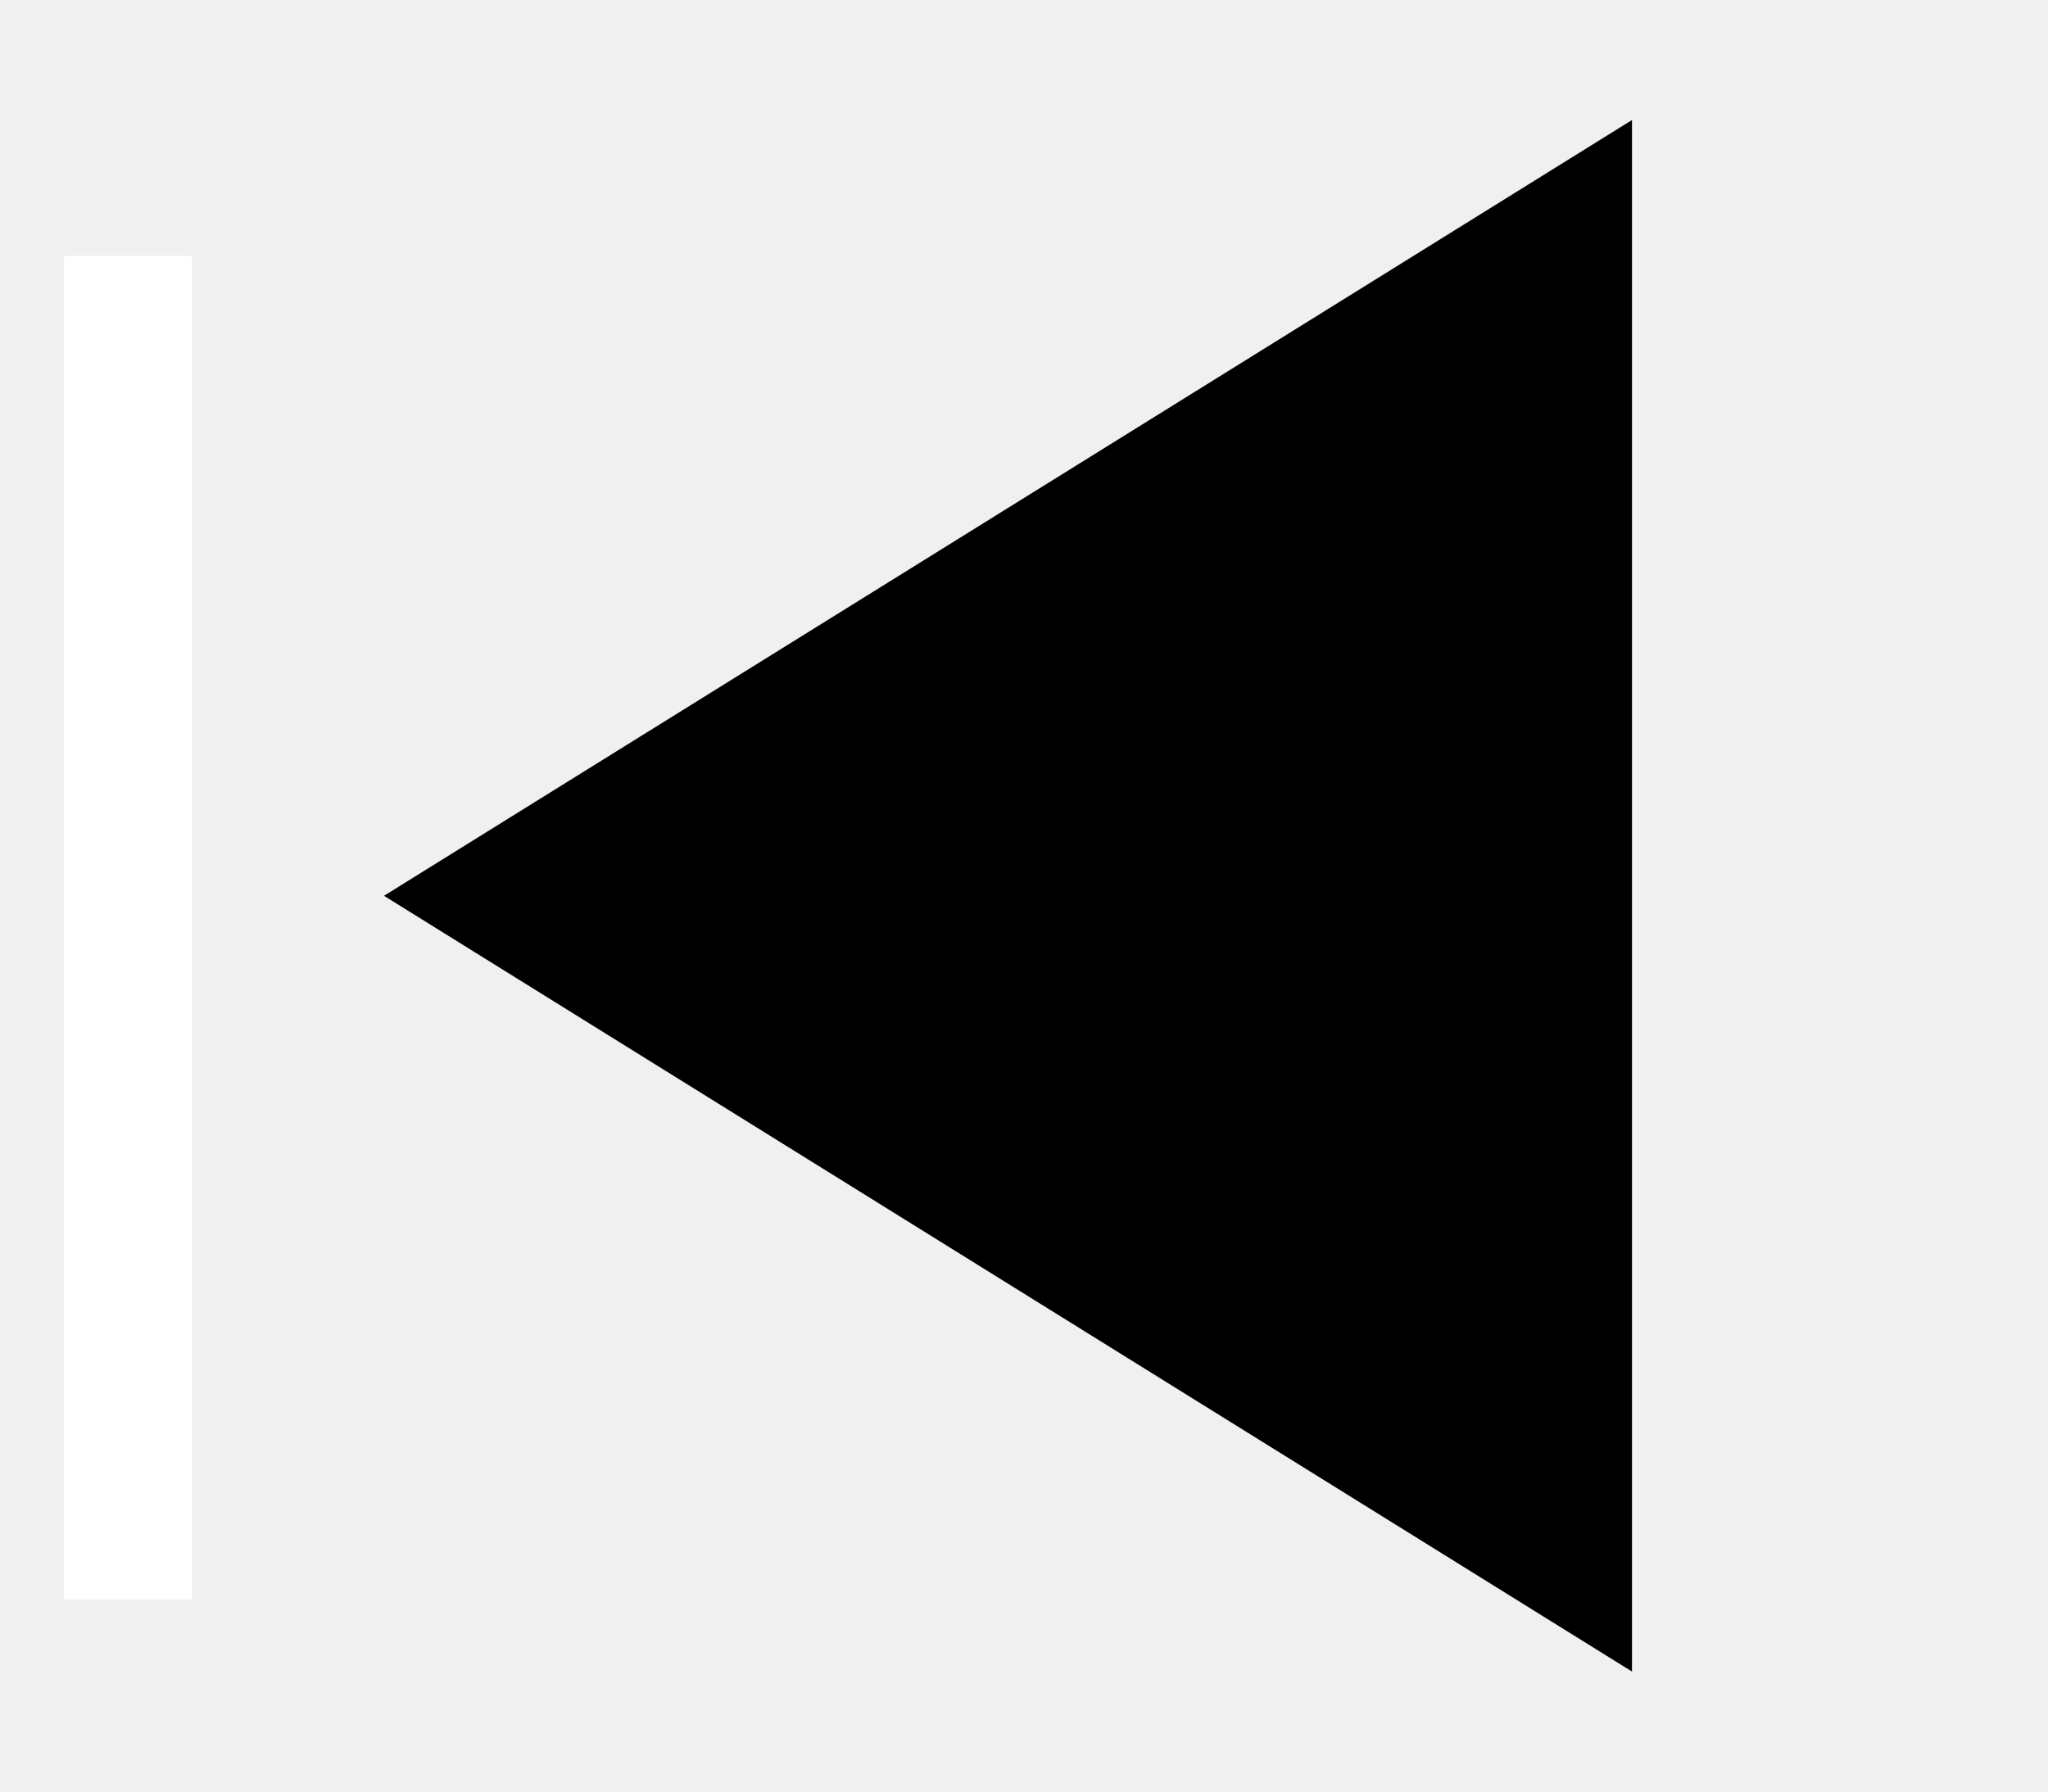
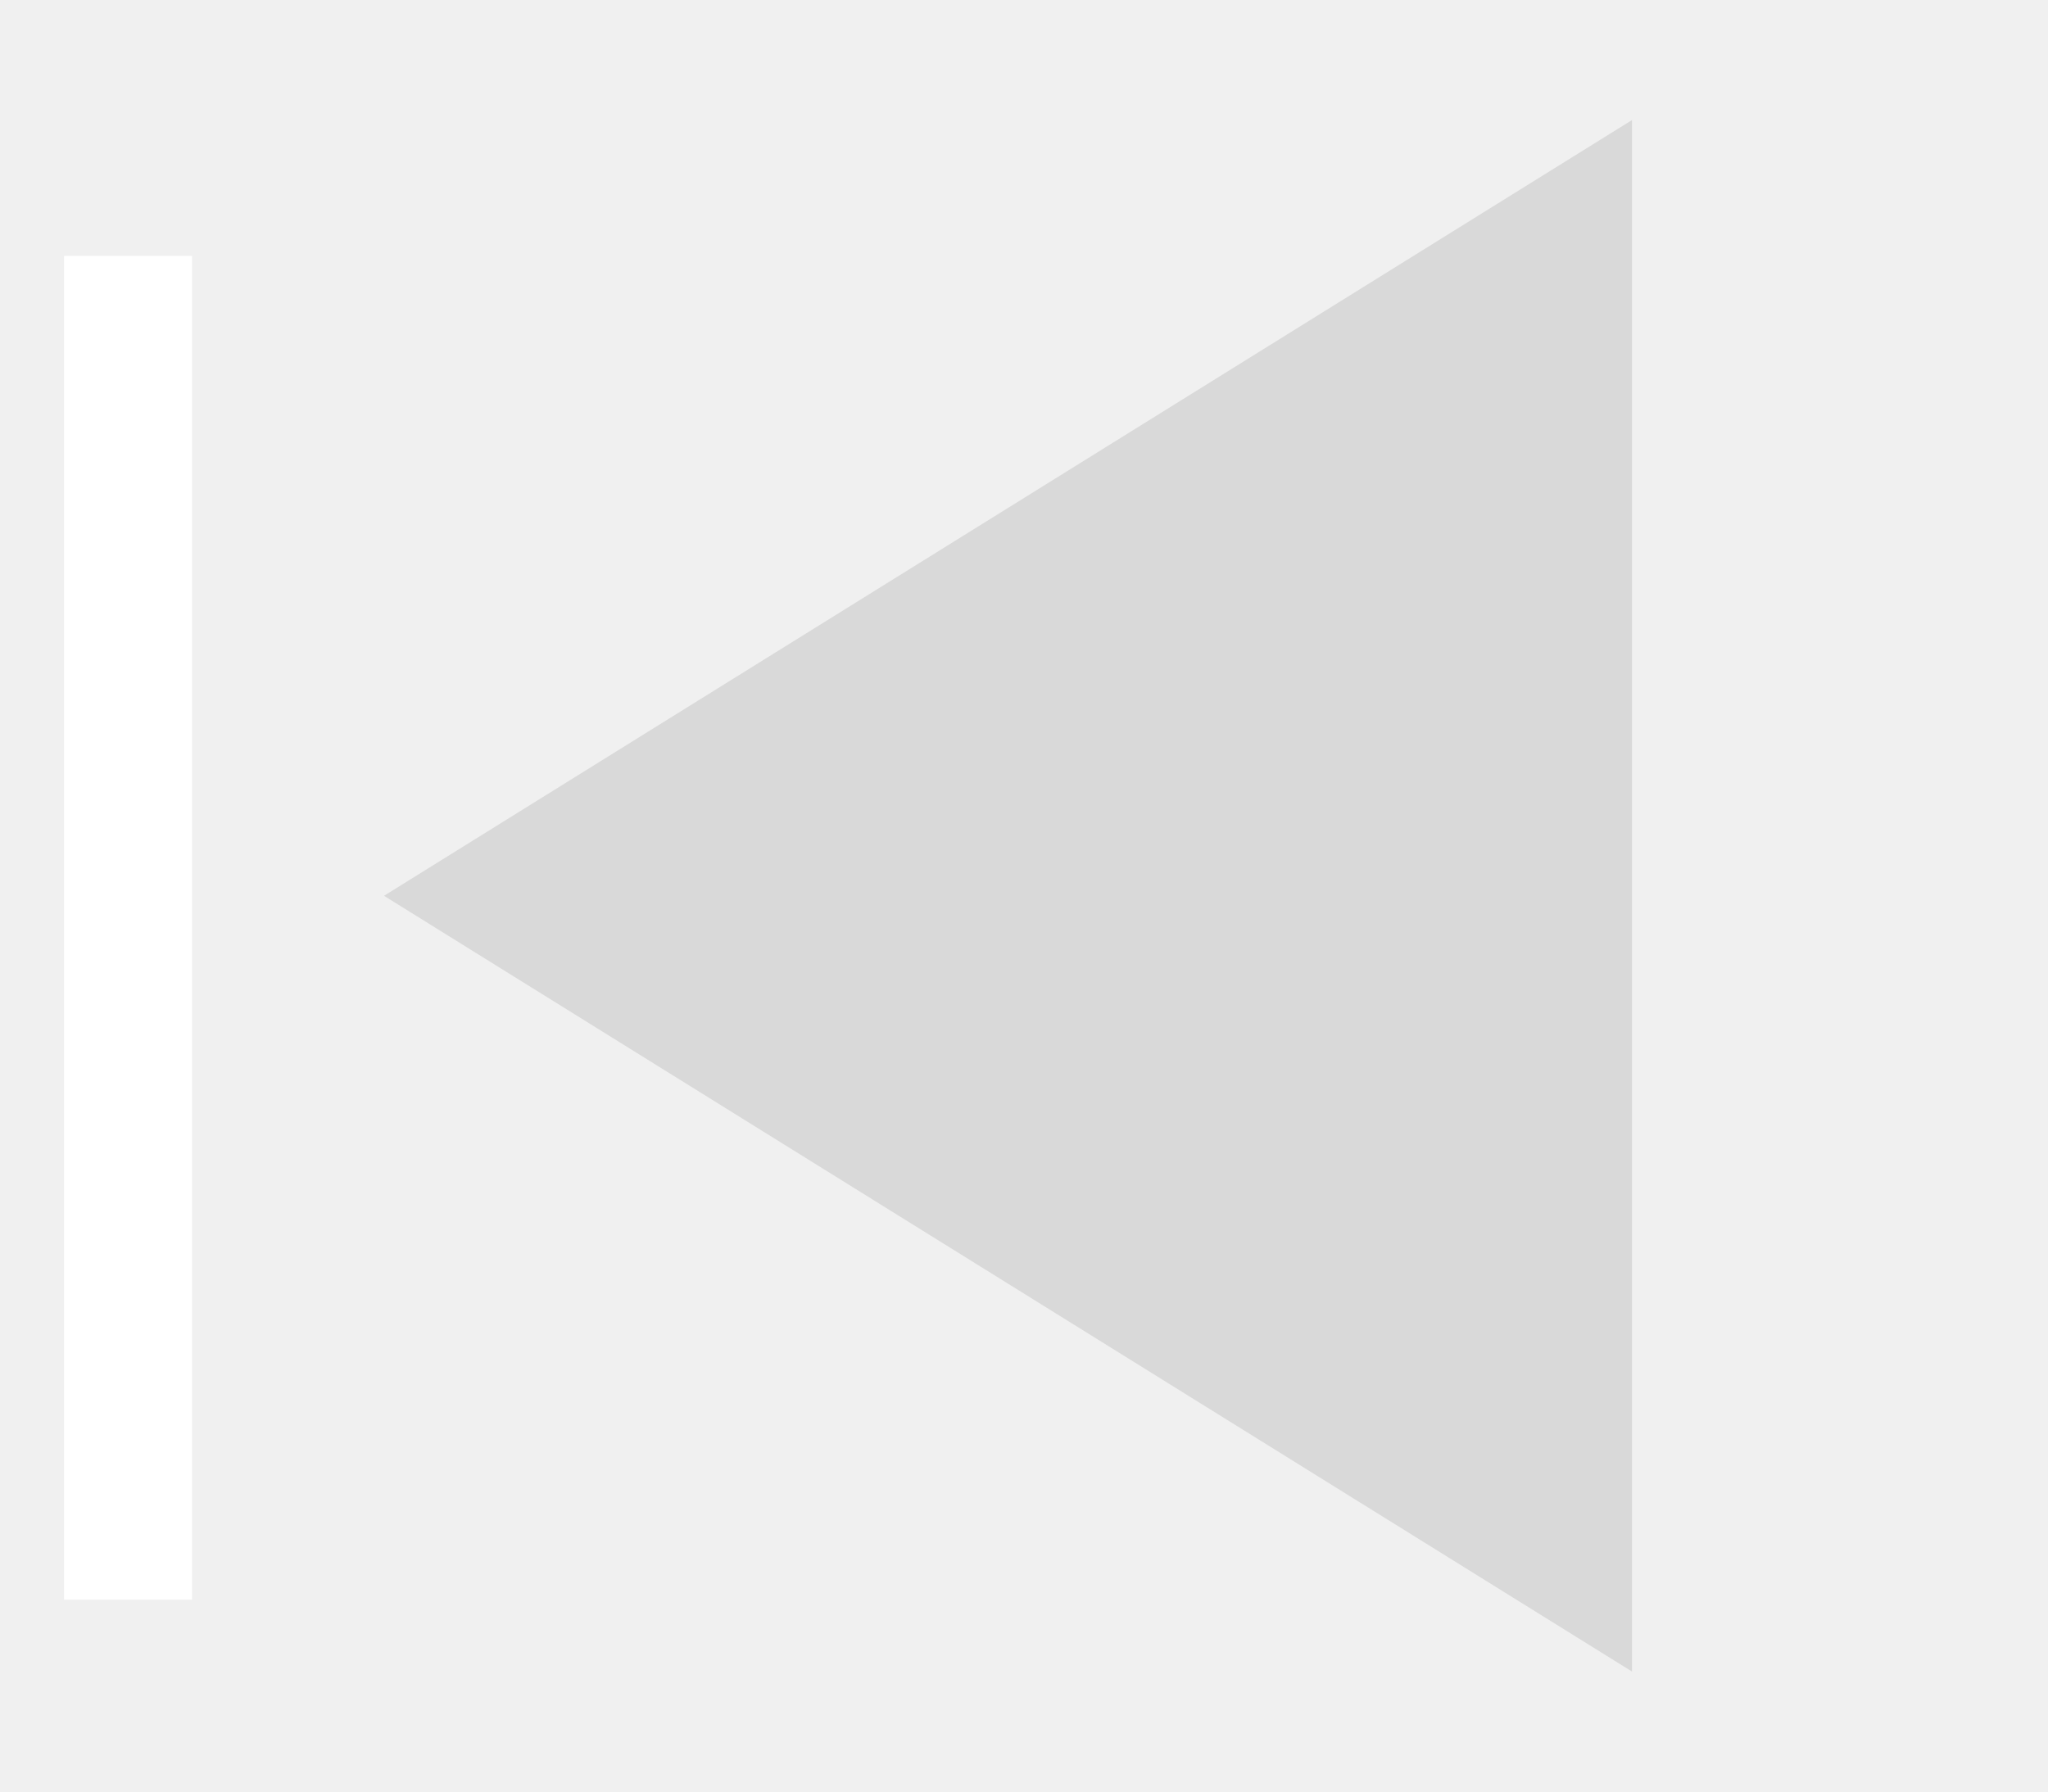
- <svg xmlns="http://www.w3.org/2000/svg" width="16" height="14" viewbox="0 0 16 14" fill="currentColor">
+ <svg xmlns="http://www.w3.org/2000/svg" width="16" height="14" viewBox="0 0 16 14" fill="none">
  <path d="M1 2V12.5" stroke="white" />
-   <path d="M3 7L12.75 0.938L12.75 13.062L3 7Z" />
+   <path d="M3 7L12.75 0.938L12.75 13.062L3 7Z" fill="#D9D9D9" />
</svg>
